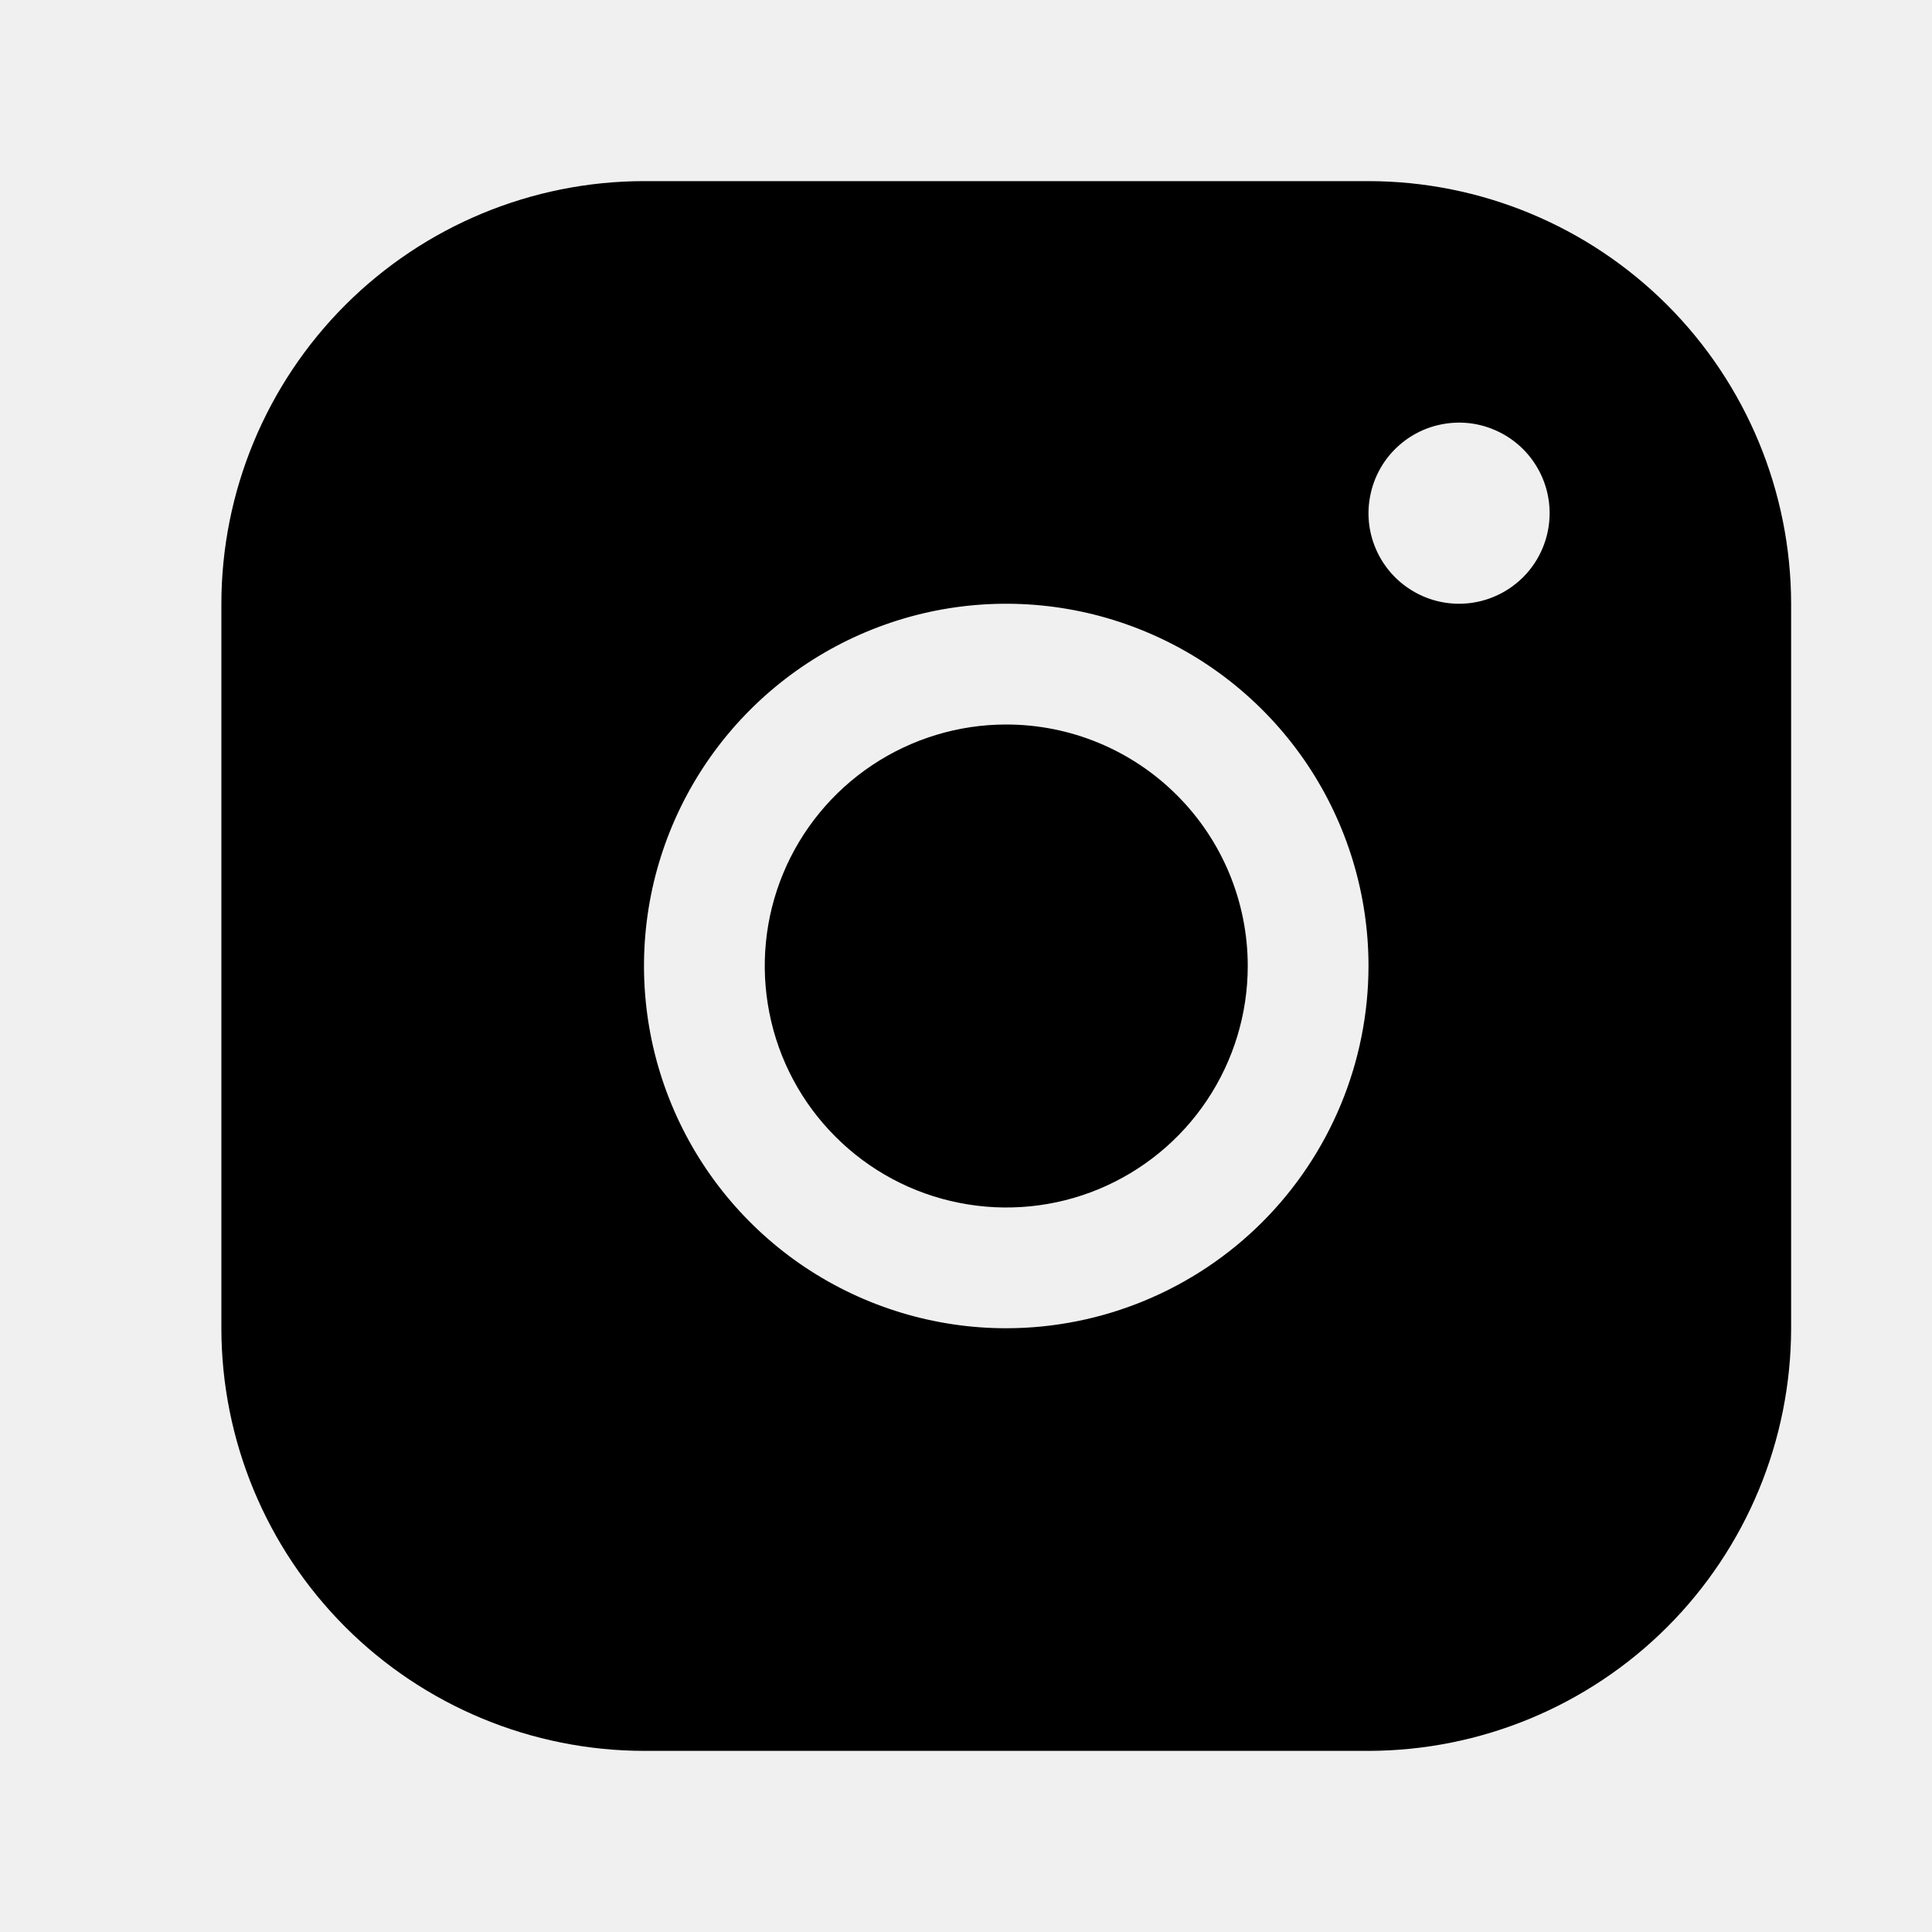
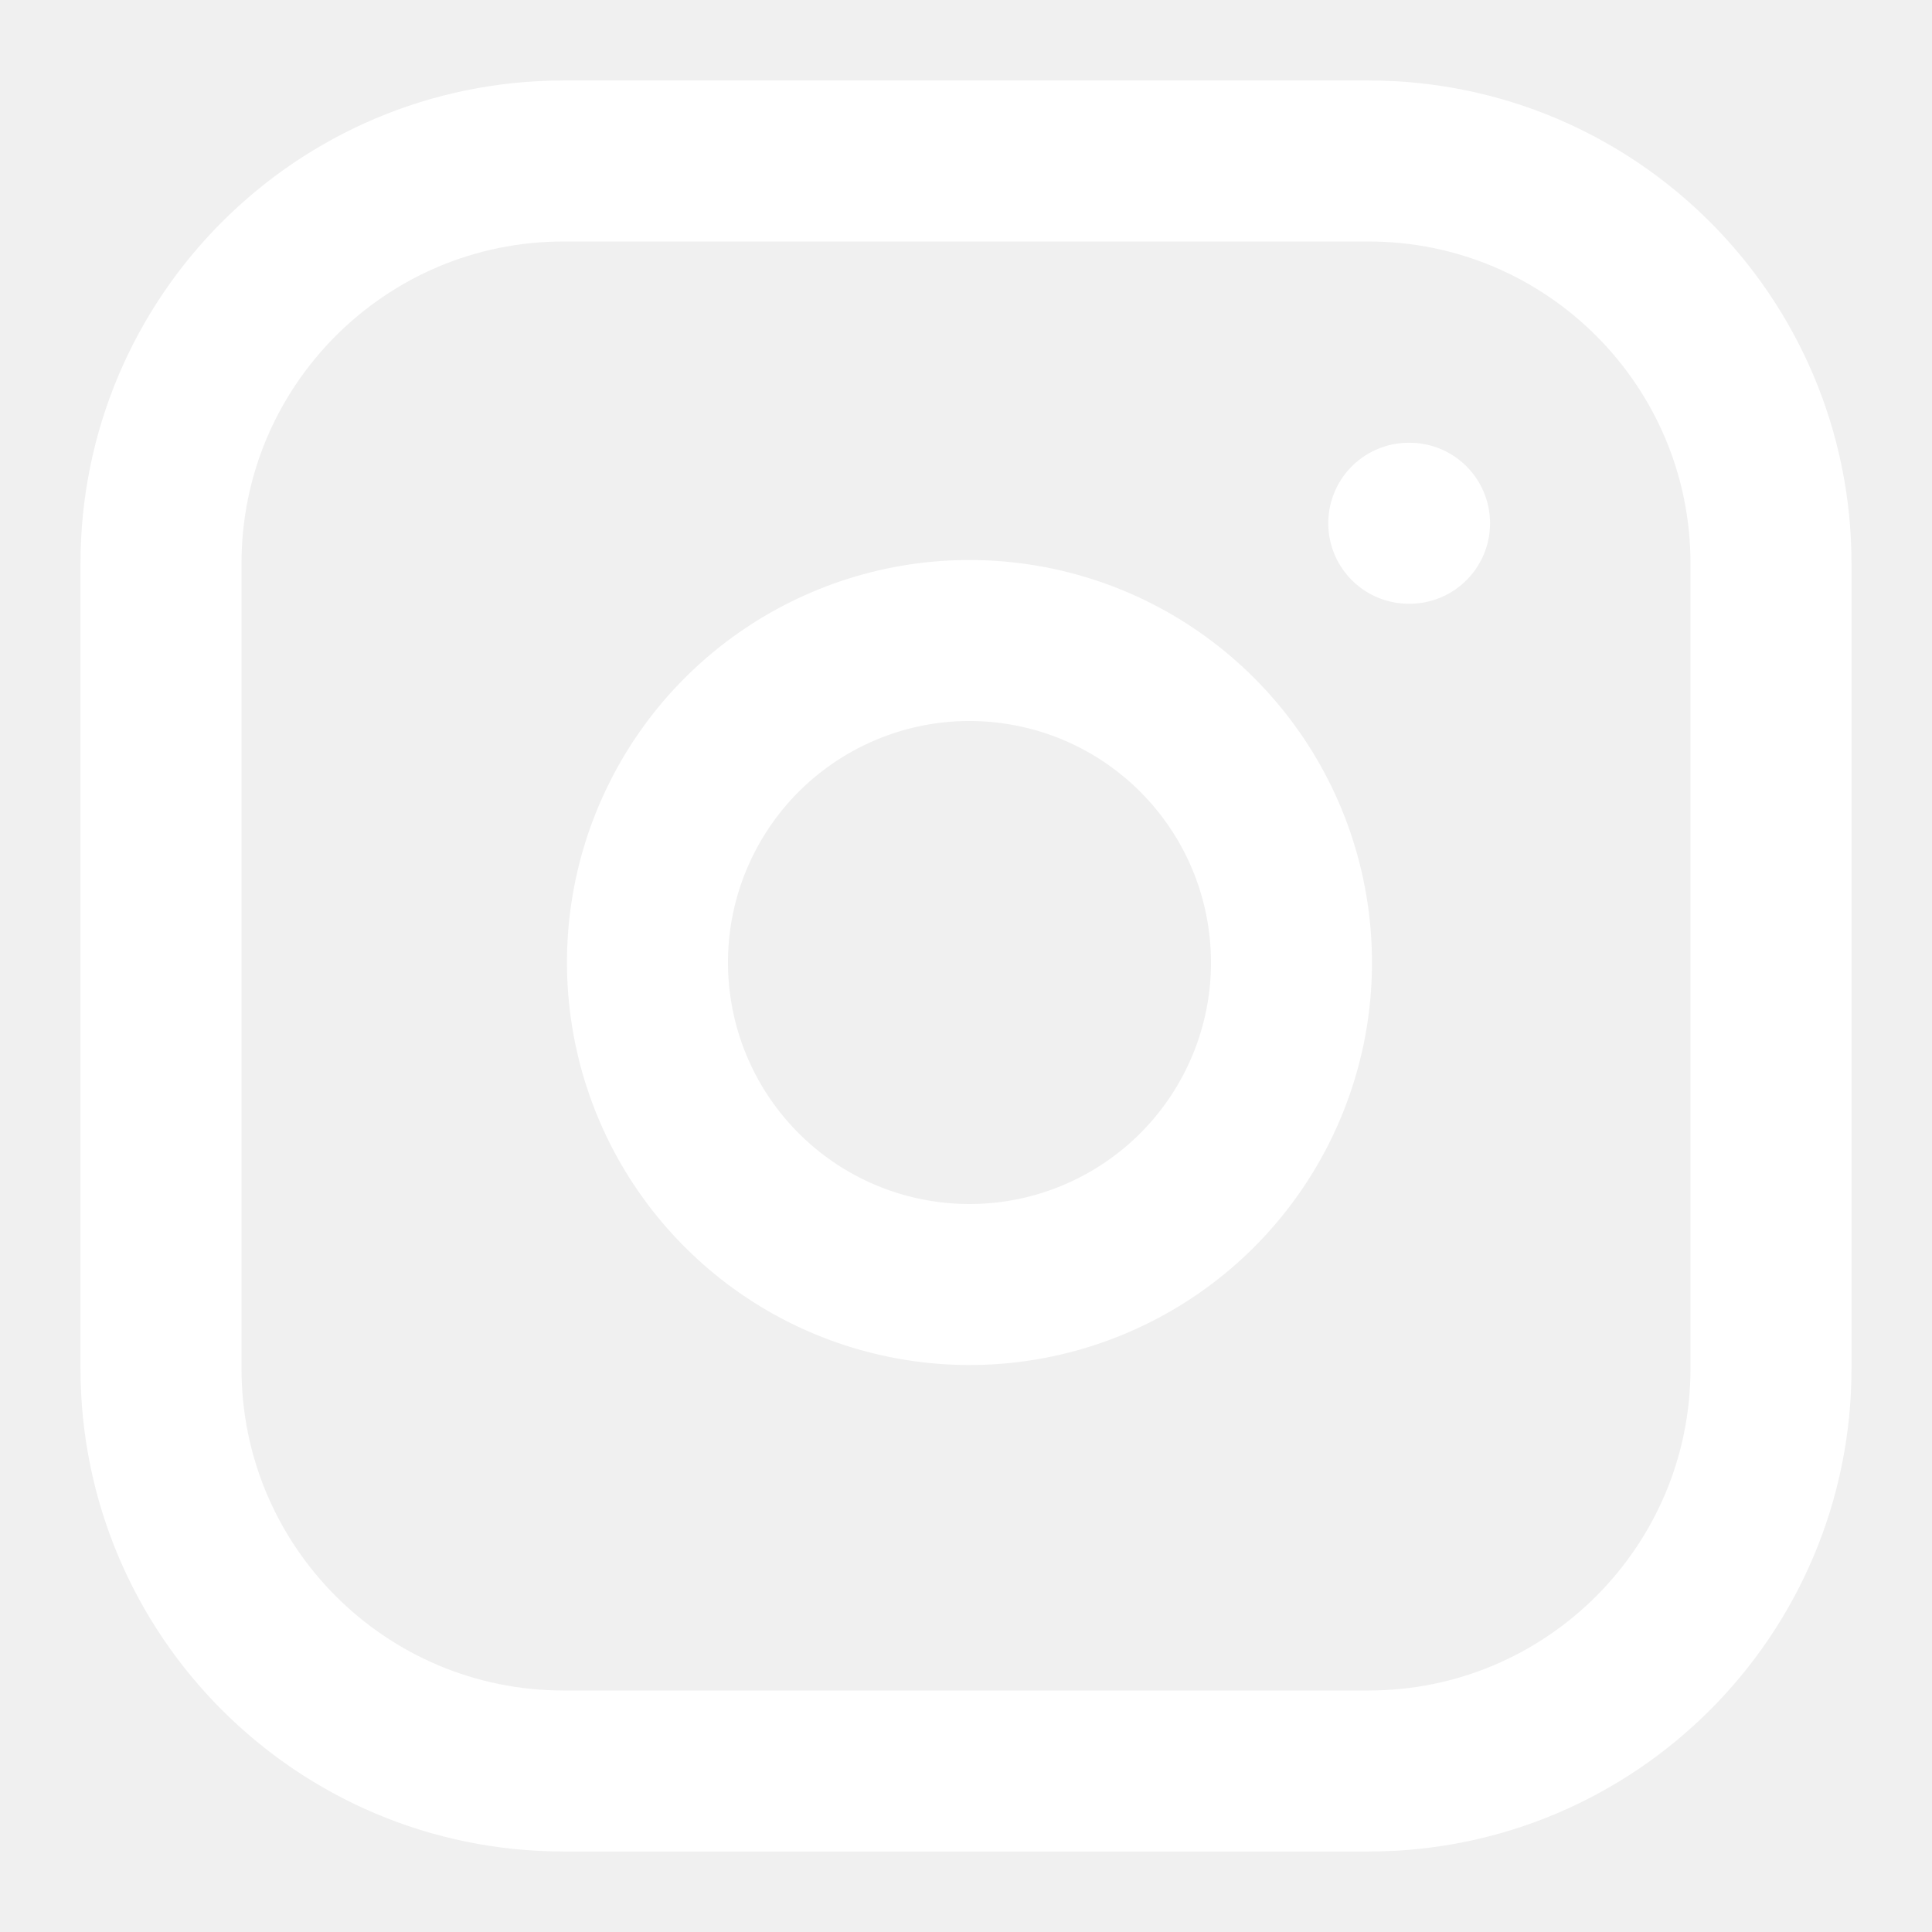
- <svg xmlns="http://www.w3.org/2000/svg" width="24" height="24" viewBox="0 0 24 24" fill="none">
-   <path d="M17 2.25H8C6.608 2.251 5.274 2.805 4.289 3.789C3.305 4.774 2.751 6.108 2.75 7.5V16.5C2.751 17.892 3.305 19.226 4.289 20.211C5.274 21.195 6.608 21.748 8 21.75H17C18.392 21.748 19.726 21.195 20.711 20.211C21.695 19.226 22.248 17.892 22.25 16.5V7.5C22.248 6.108 21.695 4.774 20.711 3.789C19.726 2.805 18.392 2.251 17 2.25ZM12.5 16.5C11.61 16.5 10.74 16.236 10 15.742C9.26 15.247 8.683 14.544 8.343 13.722C8.002 12.9 7.913 11.995 8.086 11.122C8.26 10.249 8.689 9.447 9.318 8.818C9.947 8.189 10.749 7.76 11.622 7.586C12.495 7.413 13.4 7.502 14.222 7.843C15.044 8.183 15.747 8.76 16.242 9.5C16.736 10.24 17 11.11 17 12C16.999 13.193 16.524 14.337 15.681 15.181C14.837 16.024 13.693 16.499 12.5 16.5ZM18.125 7.5C17.902 7.5 17.685 7.434 17.5 7.31C17.315 7.187 17.171 7.011 17.086 6.806C17 6.6 16.978 6.374 17.022 6.156C17.065 5.937 17.172 5.737 17.329 5.58C17.487 5.422 17.687 5.315 17.905 5.272C18.124 5.228 18.35 5.25 18.555 5.336C18.761 5.421 18.937 5.565 19.06 5.75C19.184 5.935 19.25 6.152 19.25 6.375C19.25 6.673 19.131 6.96 18.921 7.17C18.709 7.381 18.423 7.5 18.125 7.5ZM15.5 12C15.5 12.593 15.324 13.173 14.994 13.667C14.665 14.16 14.196 14.545 13.648 14.772C13.1 14.999 12.497 15.058 11.915 14.942C11.333 14.827 10.798 14.541 10.379 14.121C9.959 13.702 9.673 13.167 9.558 12.585C9.442 12.003 9.501 11.4 9.728 10.852C9.955 10.304 10.34 9.835 10.833 9.506C11.327 9.176 11.907 9 12.5 9C13.296 9 14.059 9.316 14.621 9.879C15.184 10.441 15.5 11.204 15.5 12Z" fill="currentColor" />
+ <svg xmlns="http://www.w3.org/2000/svg" width="20" height="20" viewBox="0 0 24 24" fill="none" stroke="#ffffff" stroke-width="2" stroke-linecap="round" stroke-linejoin="round" class="lucide lucide-instagram">
+   <rect width="20" height="20" x="2" y="2" rx="5" ry="5" />
+   <path d="M16 11.37A4 4 0 1 1 12.63 8 4 4 0 0 1 16 11.37z" />
+   <line x1="17.5" x2="17.51" y1="6.5" y2="6.5" />
</svg>
